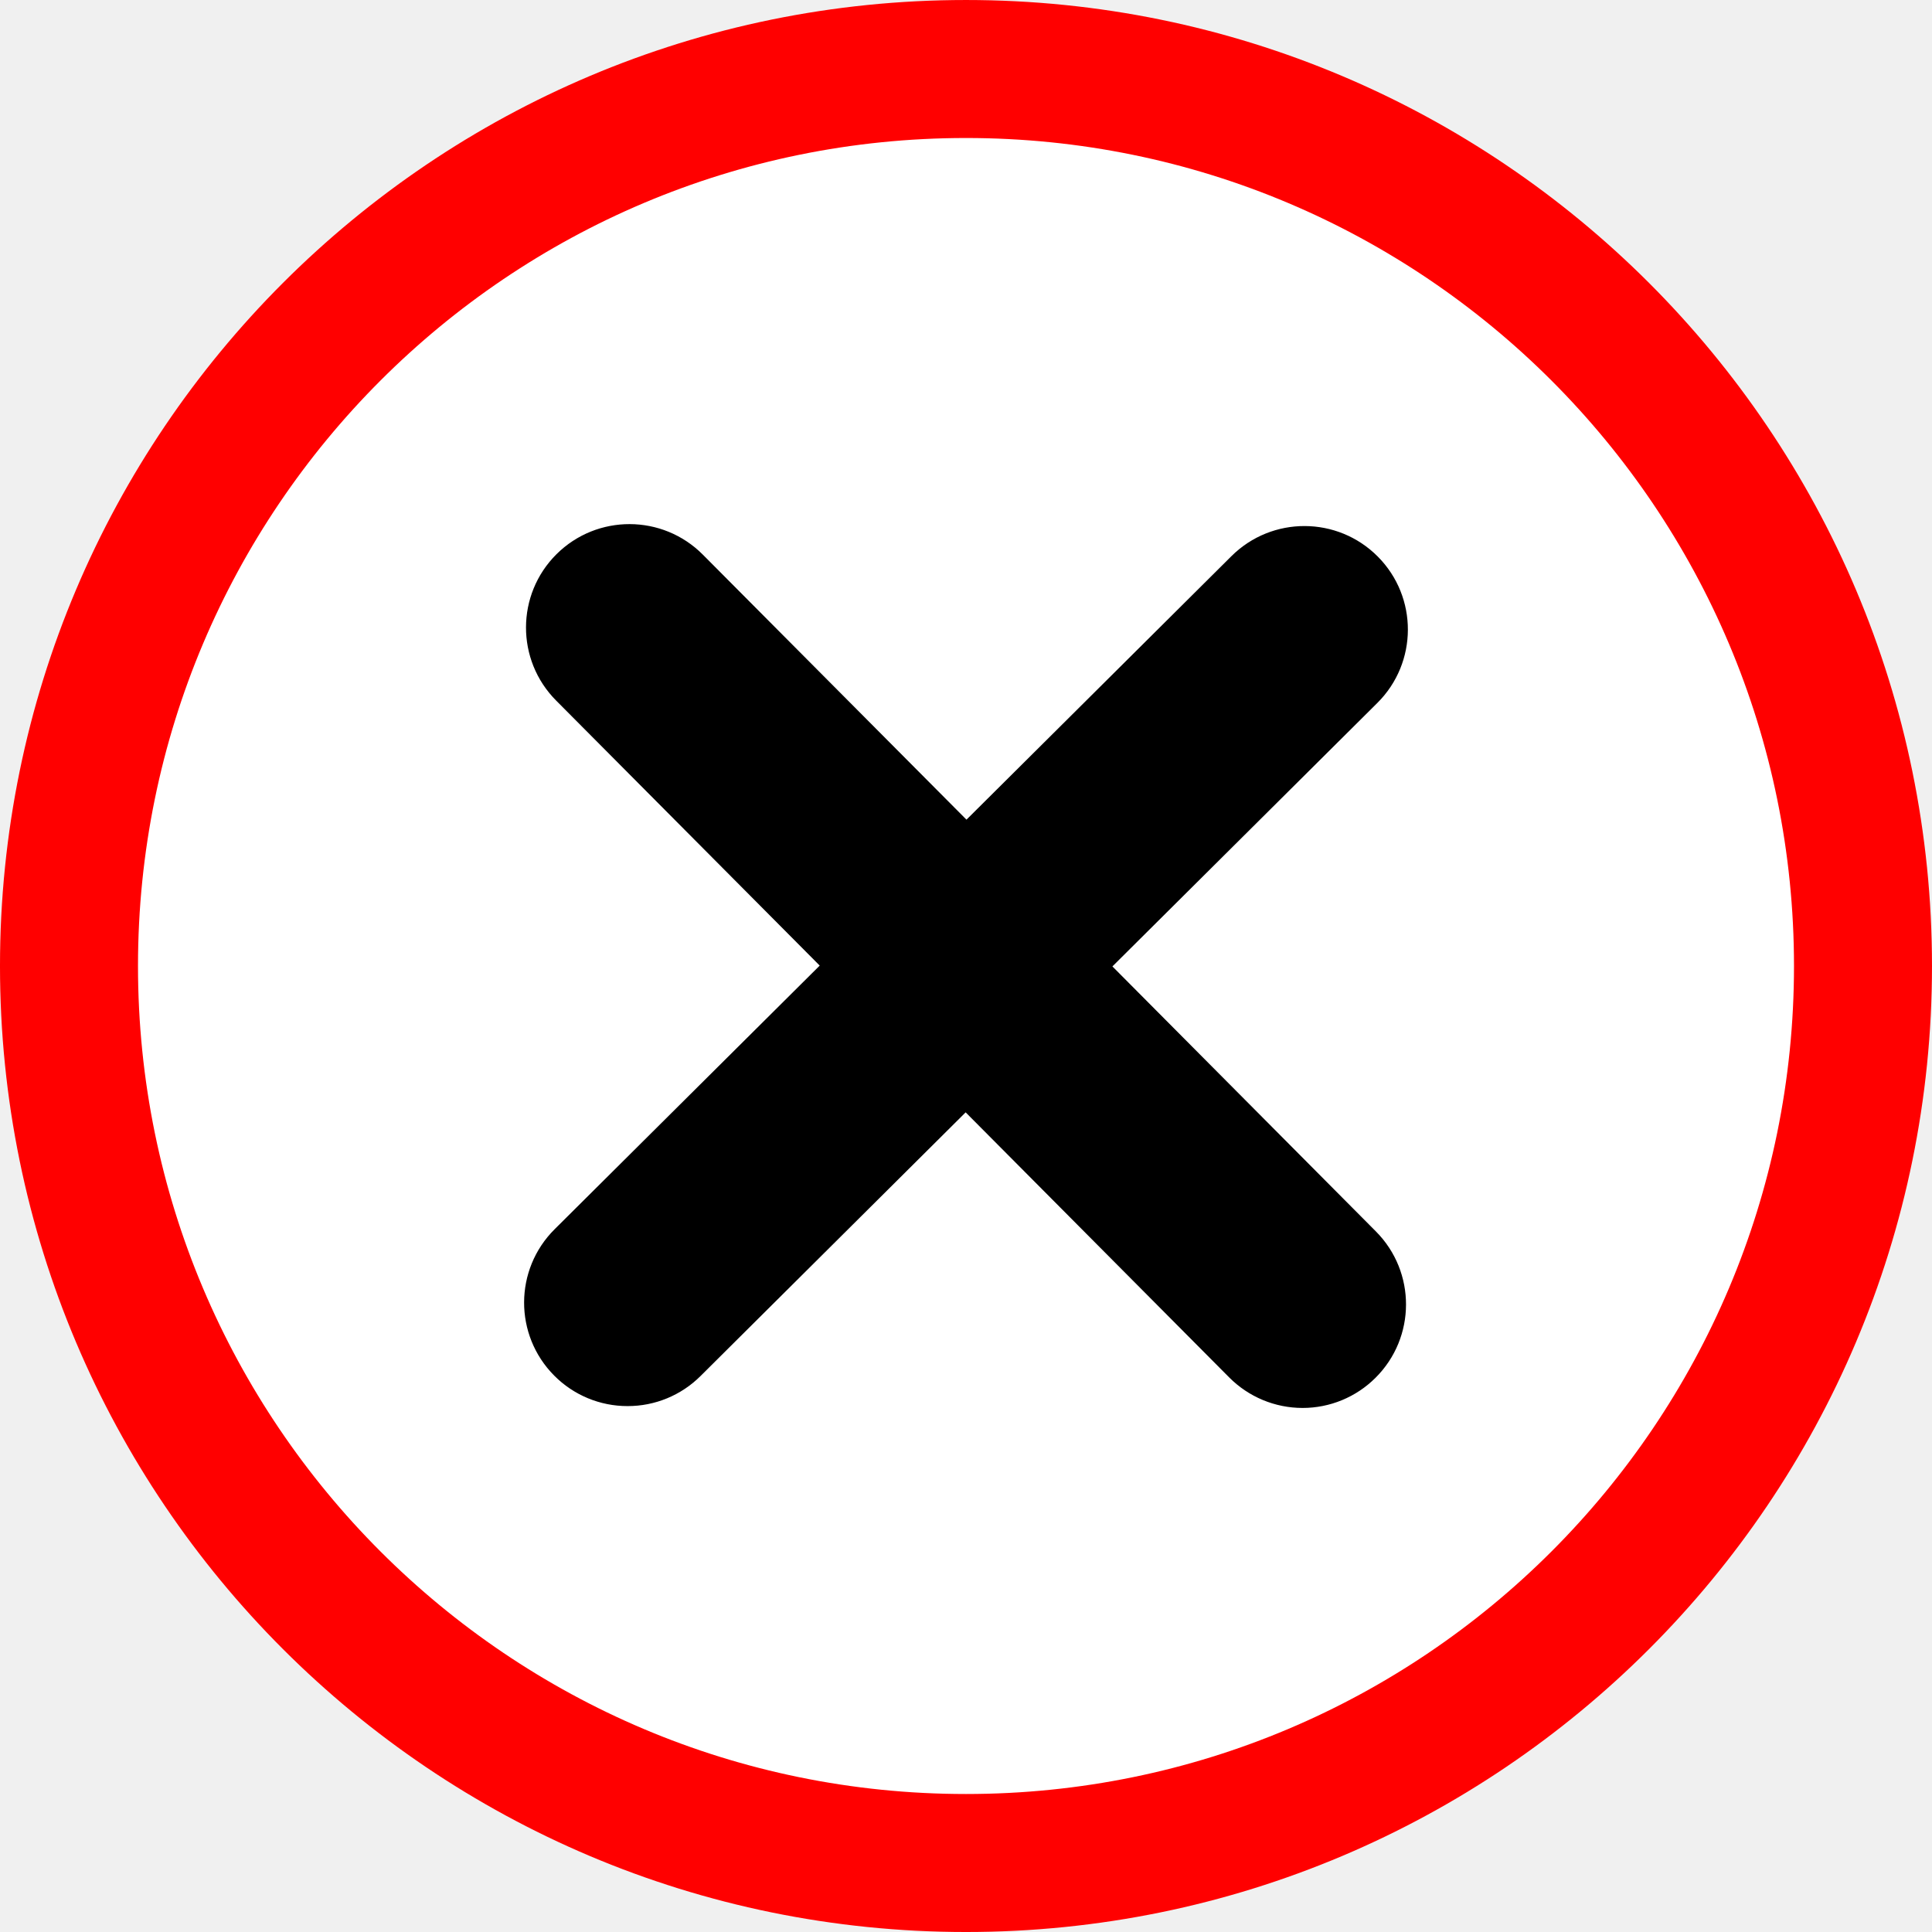
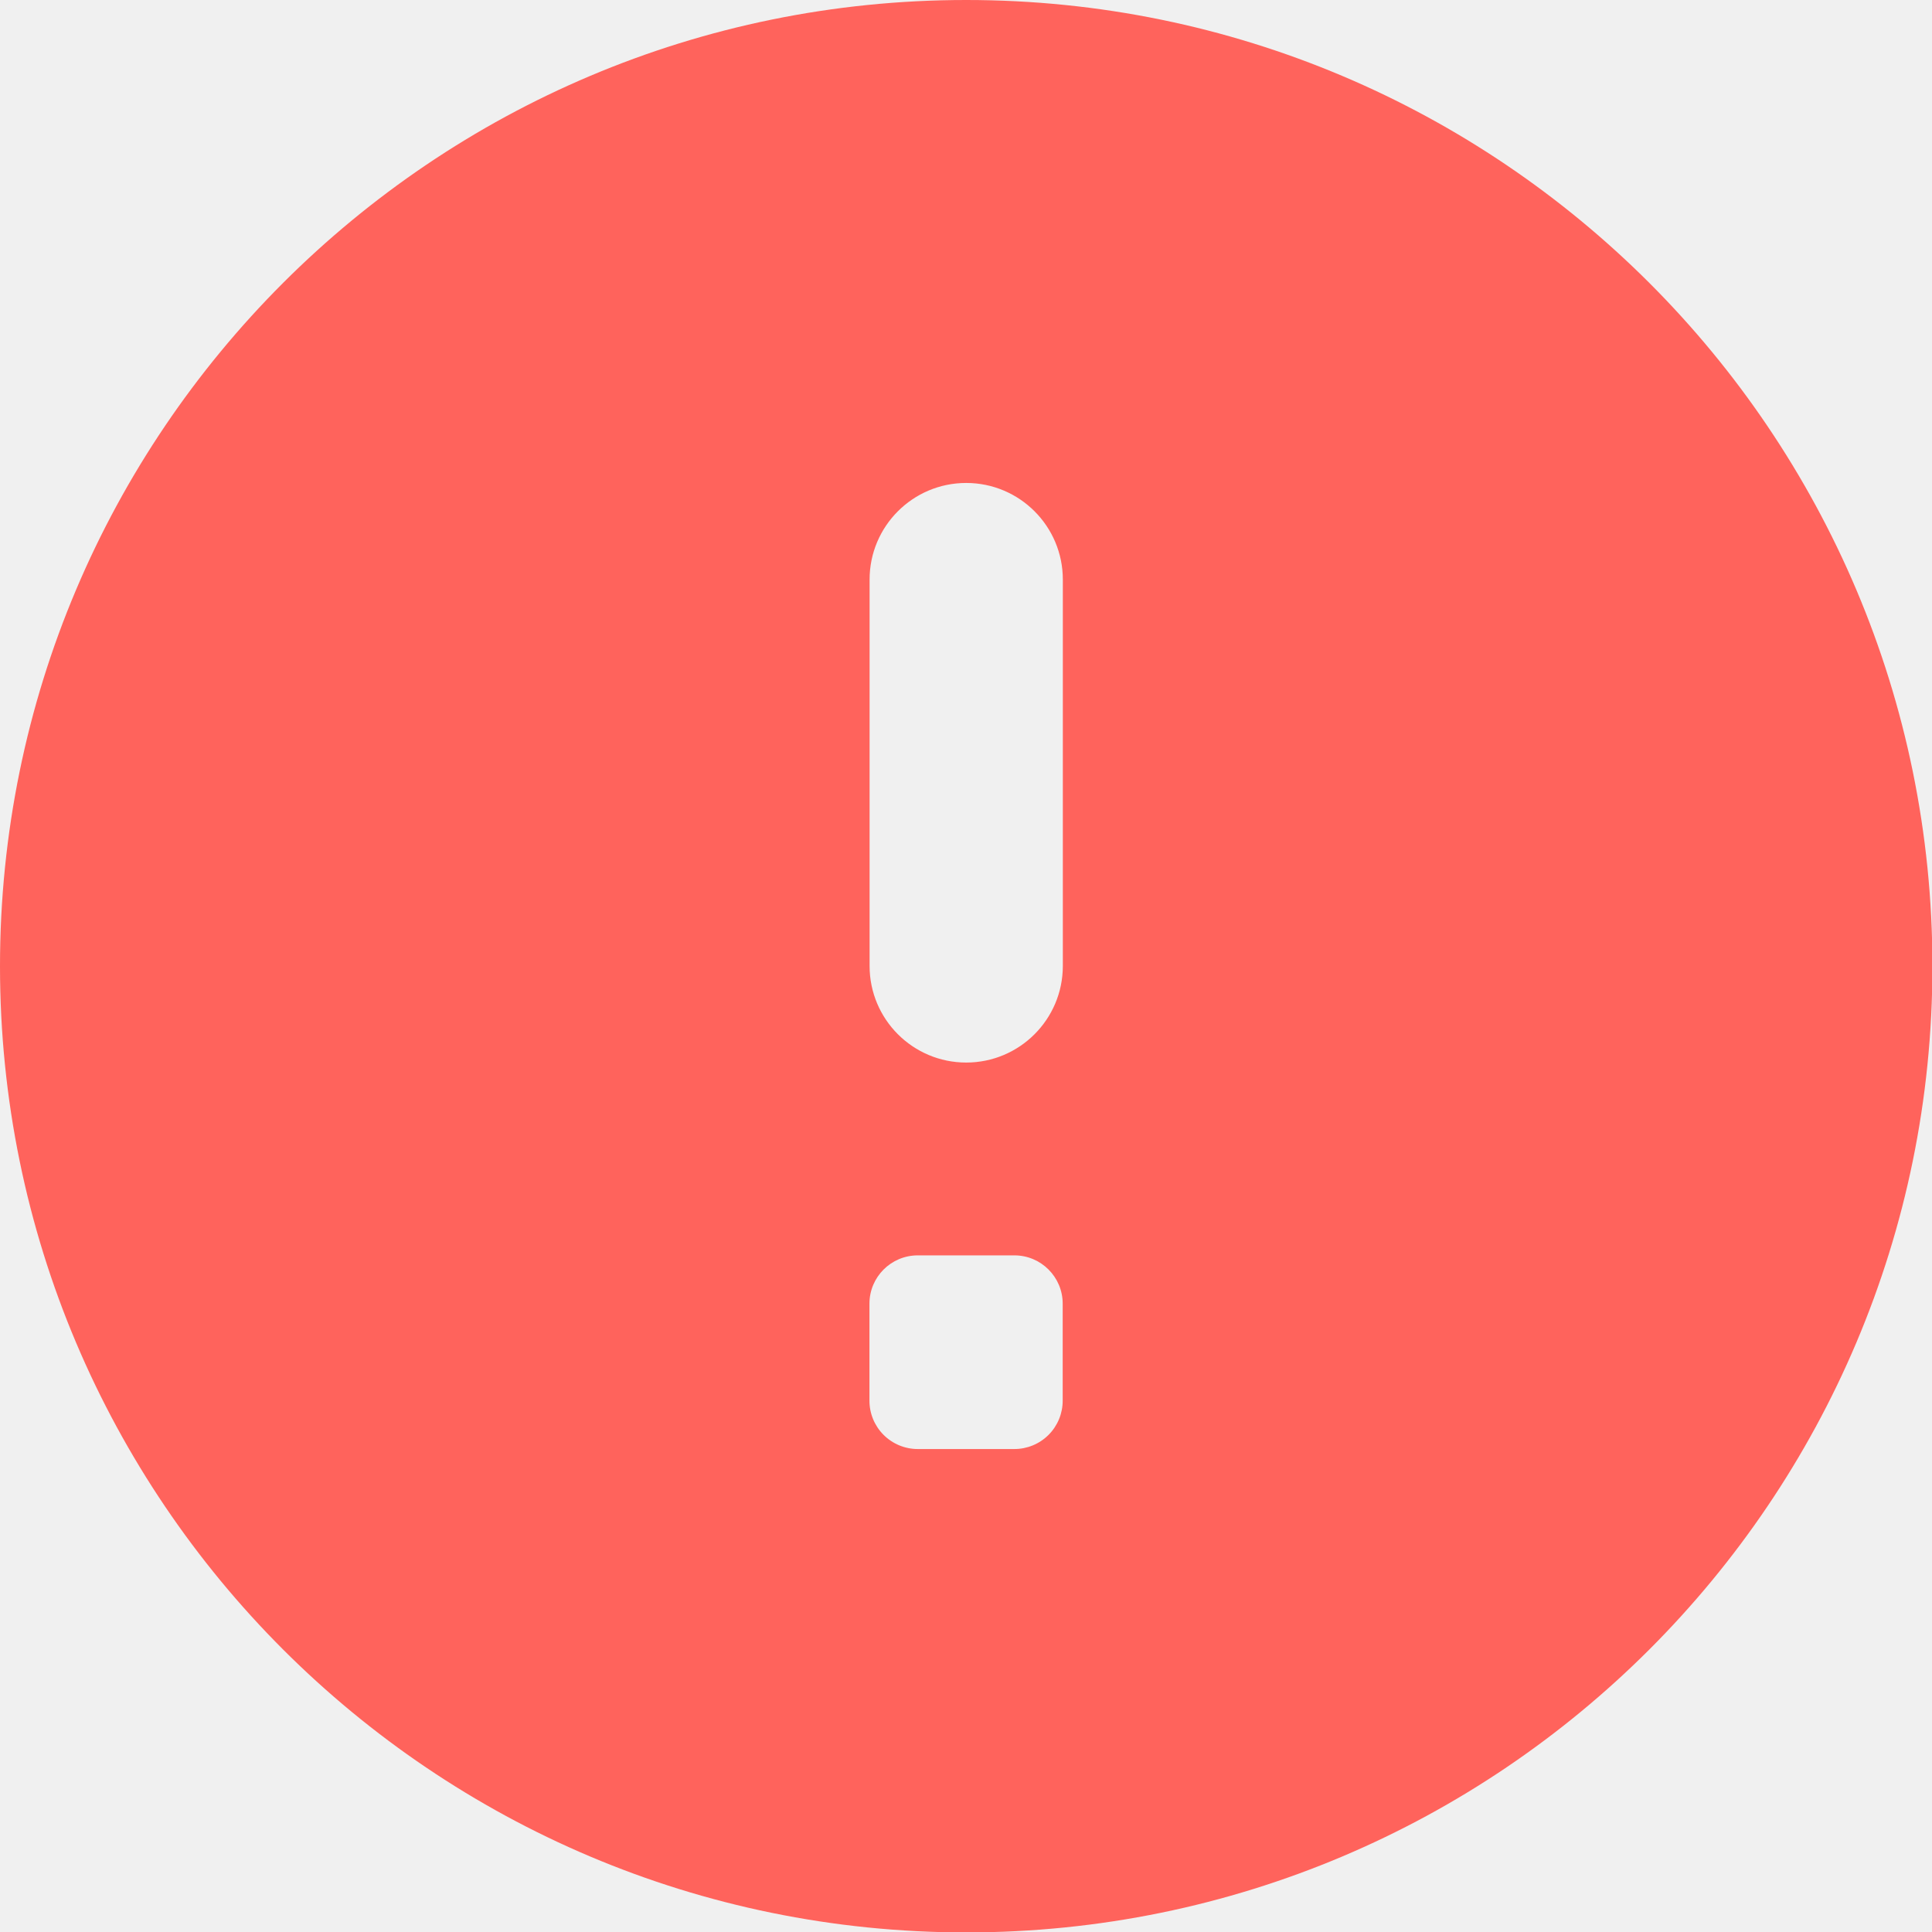
- <svg xmlns="http://www.w3.org/2000/svg" width="28" height="28" viewBox="0 0 28 28">
-   <g transform="translate(-147 -130.5)">
-     <g transform="translate(-3156.09 2069.34)">
-       <path d="M3330.09-1924.84a13,13,0,0,1-13,13,13,13,0,0,1-13-13,13,13,0,0,1,13-13A13,13,0,0,1,3330.09-1924.84Z" fill="#fff" stroke="red" stroke-width="2" />
-       <path d="M3319.212-1924.834l3.84-3.819a1.5,1.5,0,0,0,.006-2.121,1.5,1.5,0,0,0-2.121-.006l-3.84,3.819-3.821-3.841a1.5,1.5,0,0,0-2.121-.006,1.5,1.5,0,0,0-.005,2.121l3.82,3.841-3.842,3.821a1.5,1.5,0,0,0-.006,2.121,1.493,1.493,0,0,0,1.064.442,1.493,1.493,0,0,0,1.057-.436l3.842-3.821,3.819,3.841a1.5,1.5,0,0,0,1.064.443,1.494,1.494,0,0,0,1.057-.437,1.5,1.5,0,0,0,.006-2.121Z" />
-     </g>
+ <svg xmlns="http://www.w3.org/2000/svg" width="13.797" height="13.797" viewBox="0 0 13.797 13.797">
+   <g id="Group_3708" data-name="Group 3708" transform="translate(-343 -373.203)">
+     <path id="icons8-box-important_2_" data-name="icons8-box-important (2)" d="M8.9,2a6.9,6.9,0,1,0,6.9,6.9A6.9,6.9,0,0,0,8.9,2Zm.345,10.348h-.69A.345.345,0,0,1,8.209,12v-.69a.345.345,0,0,1,.345-.345h.69a.345.345,0,0,1,.345.345V12A.345.345,0,0,1,9.243,12.348ZM8.9,9.588h0a.69.69,0,0,1-.69-.69V6.139a.69.69,0,0,1,.69-.69h0a.69.69,0,0,1,.69.69V8.9A.69.69,0,0,1,8.9,9.588Z" transform="translate(341 371.203)" fill="#ff635c" />
  </g>
</svg>
